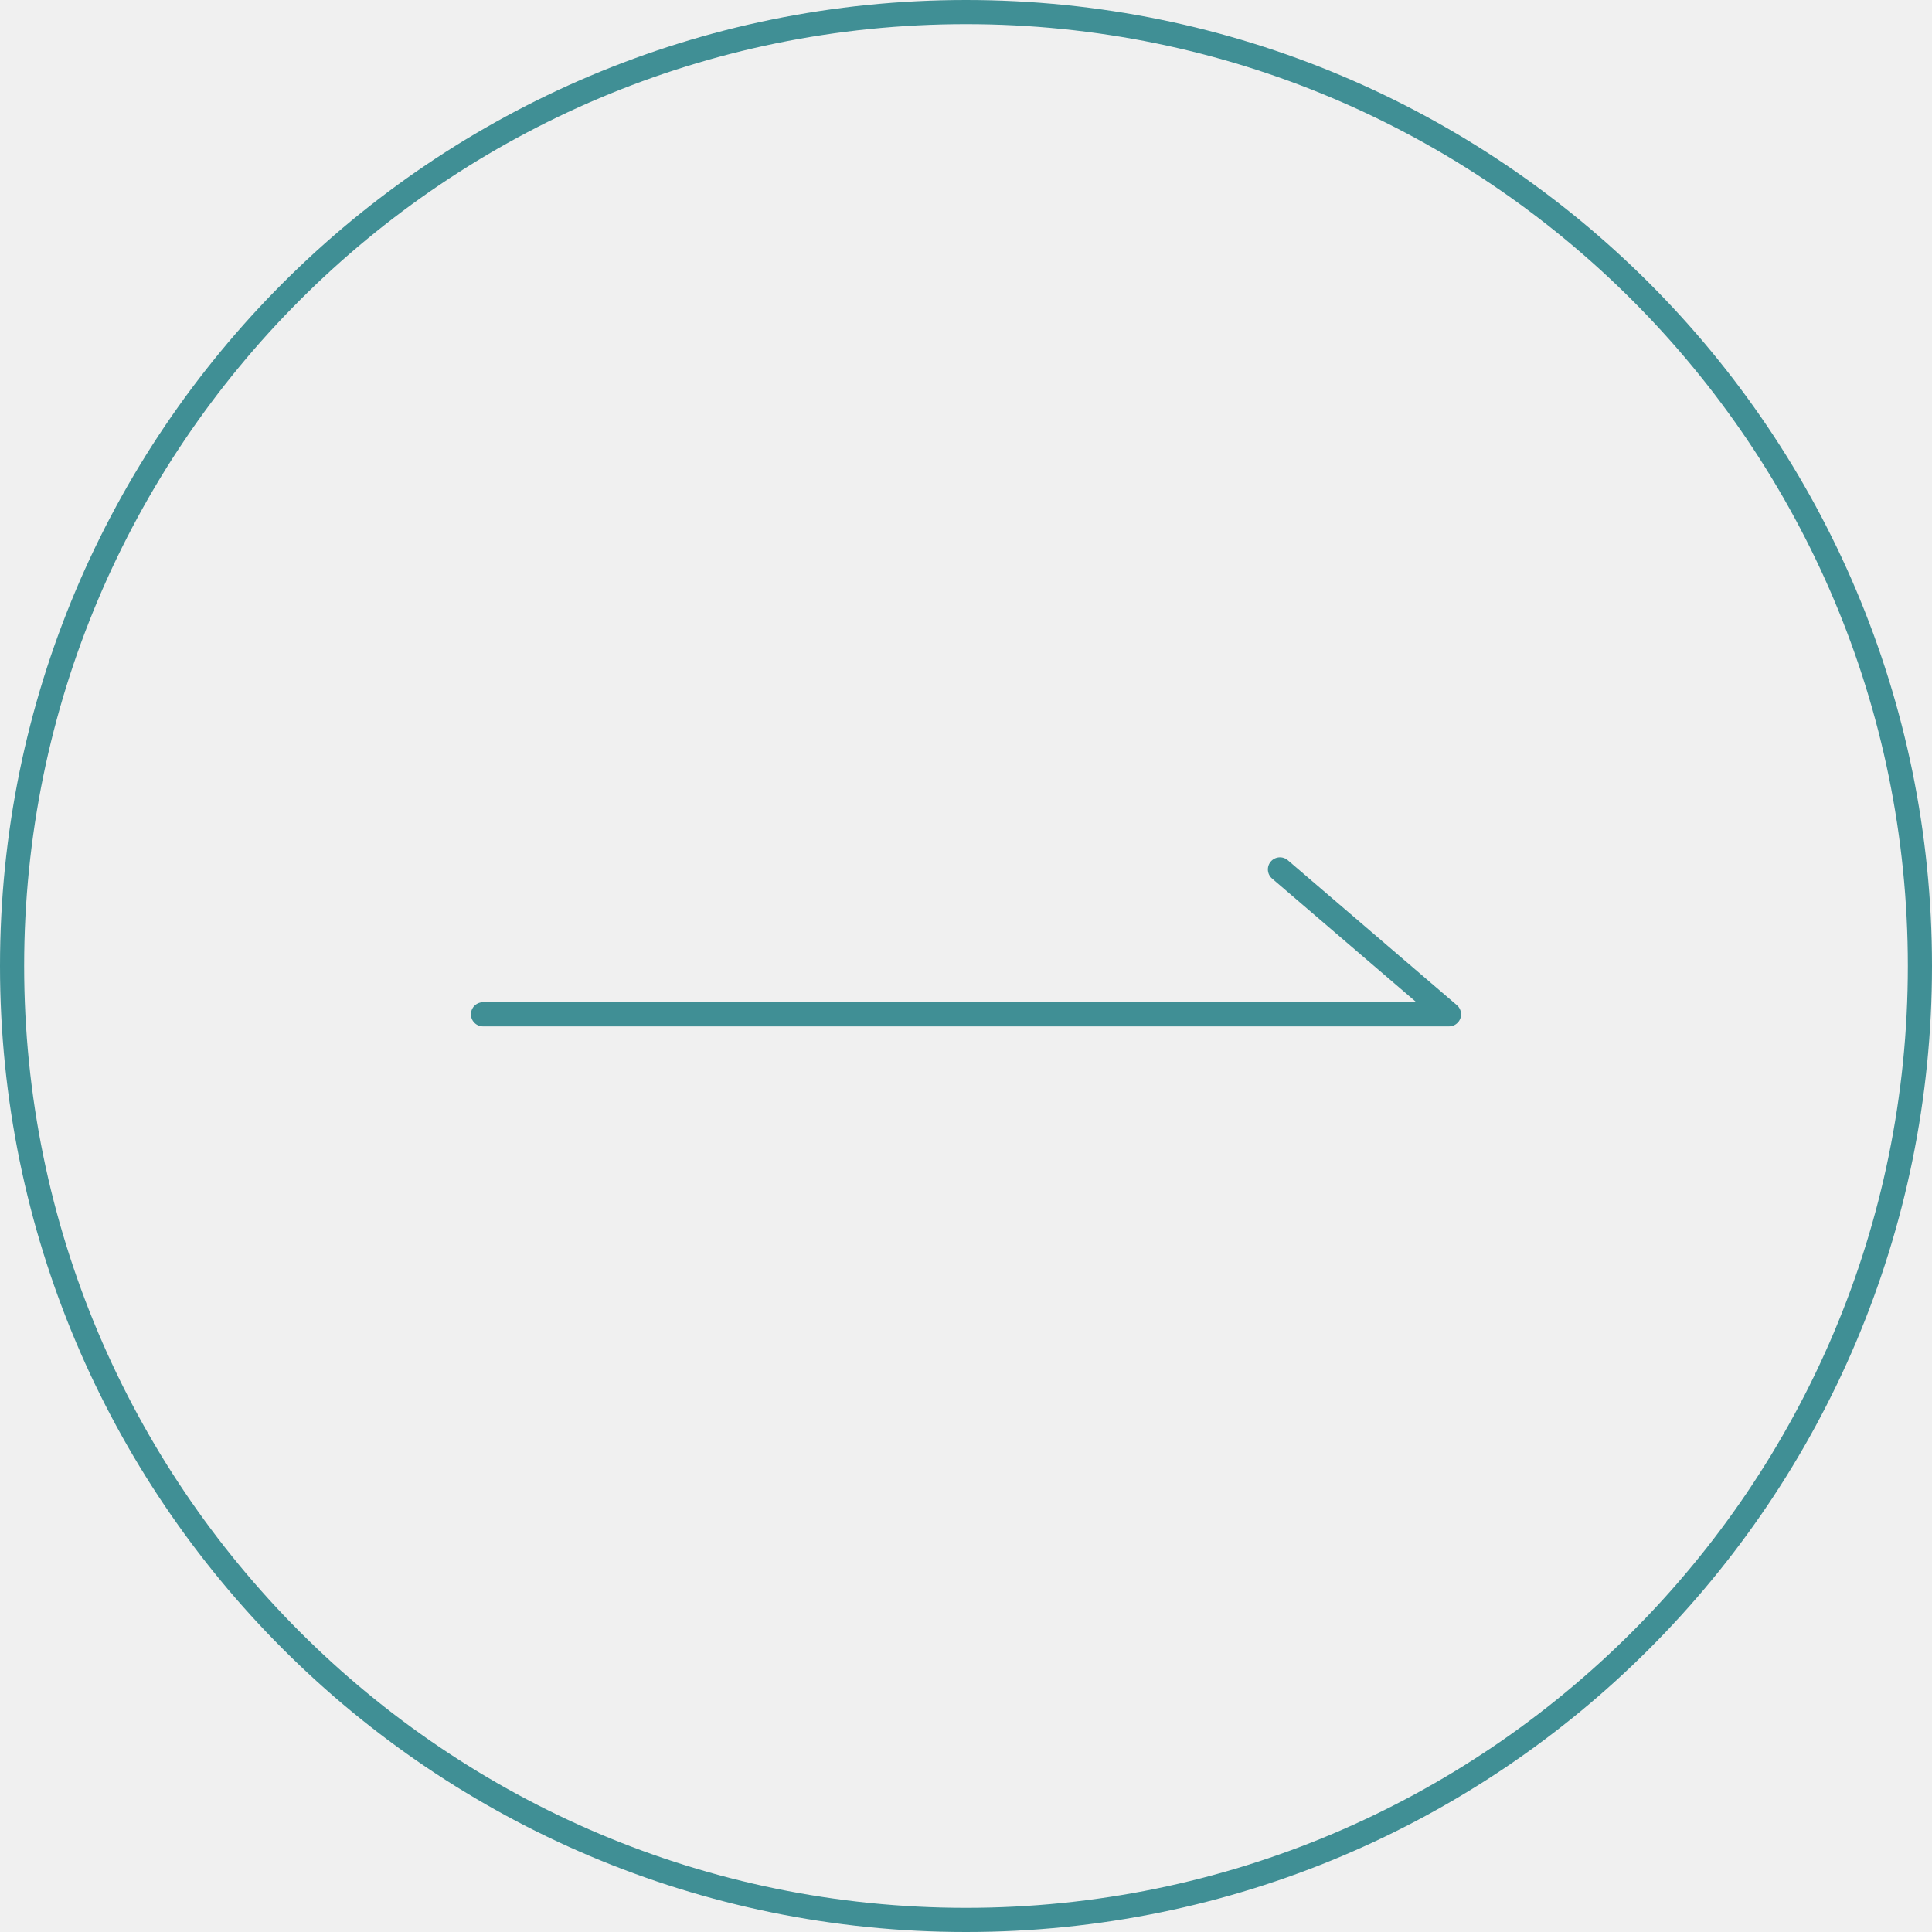
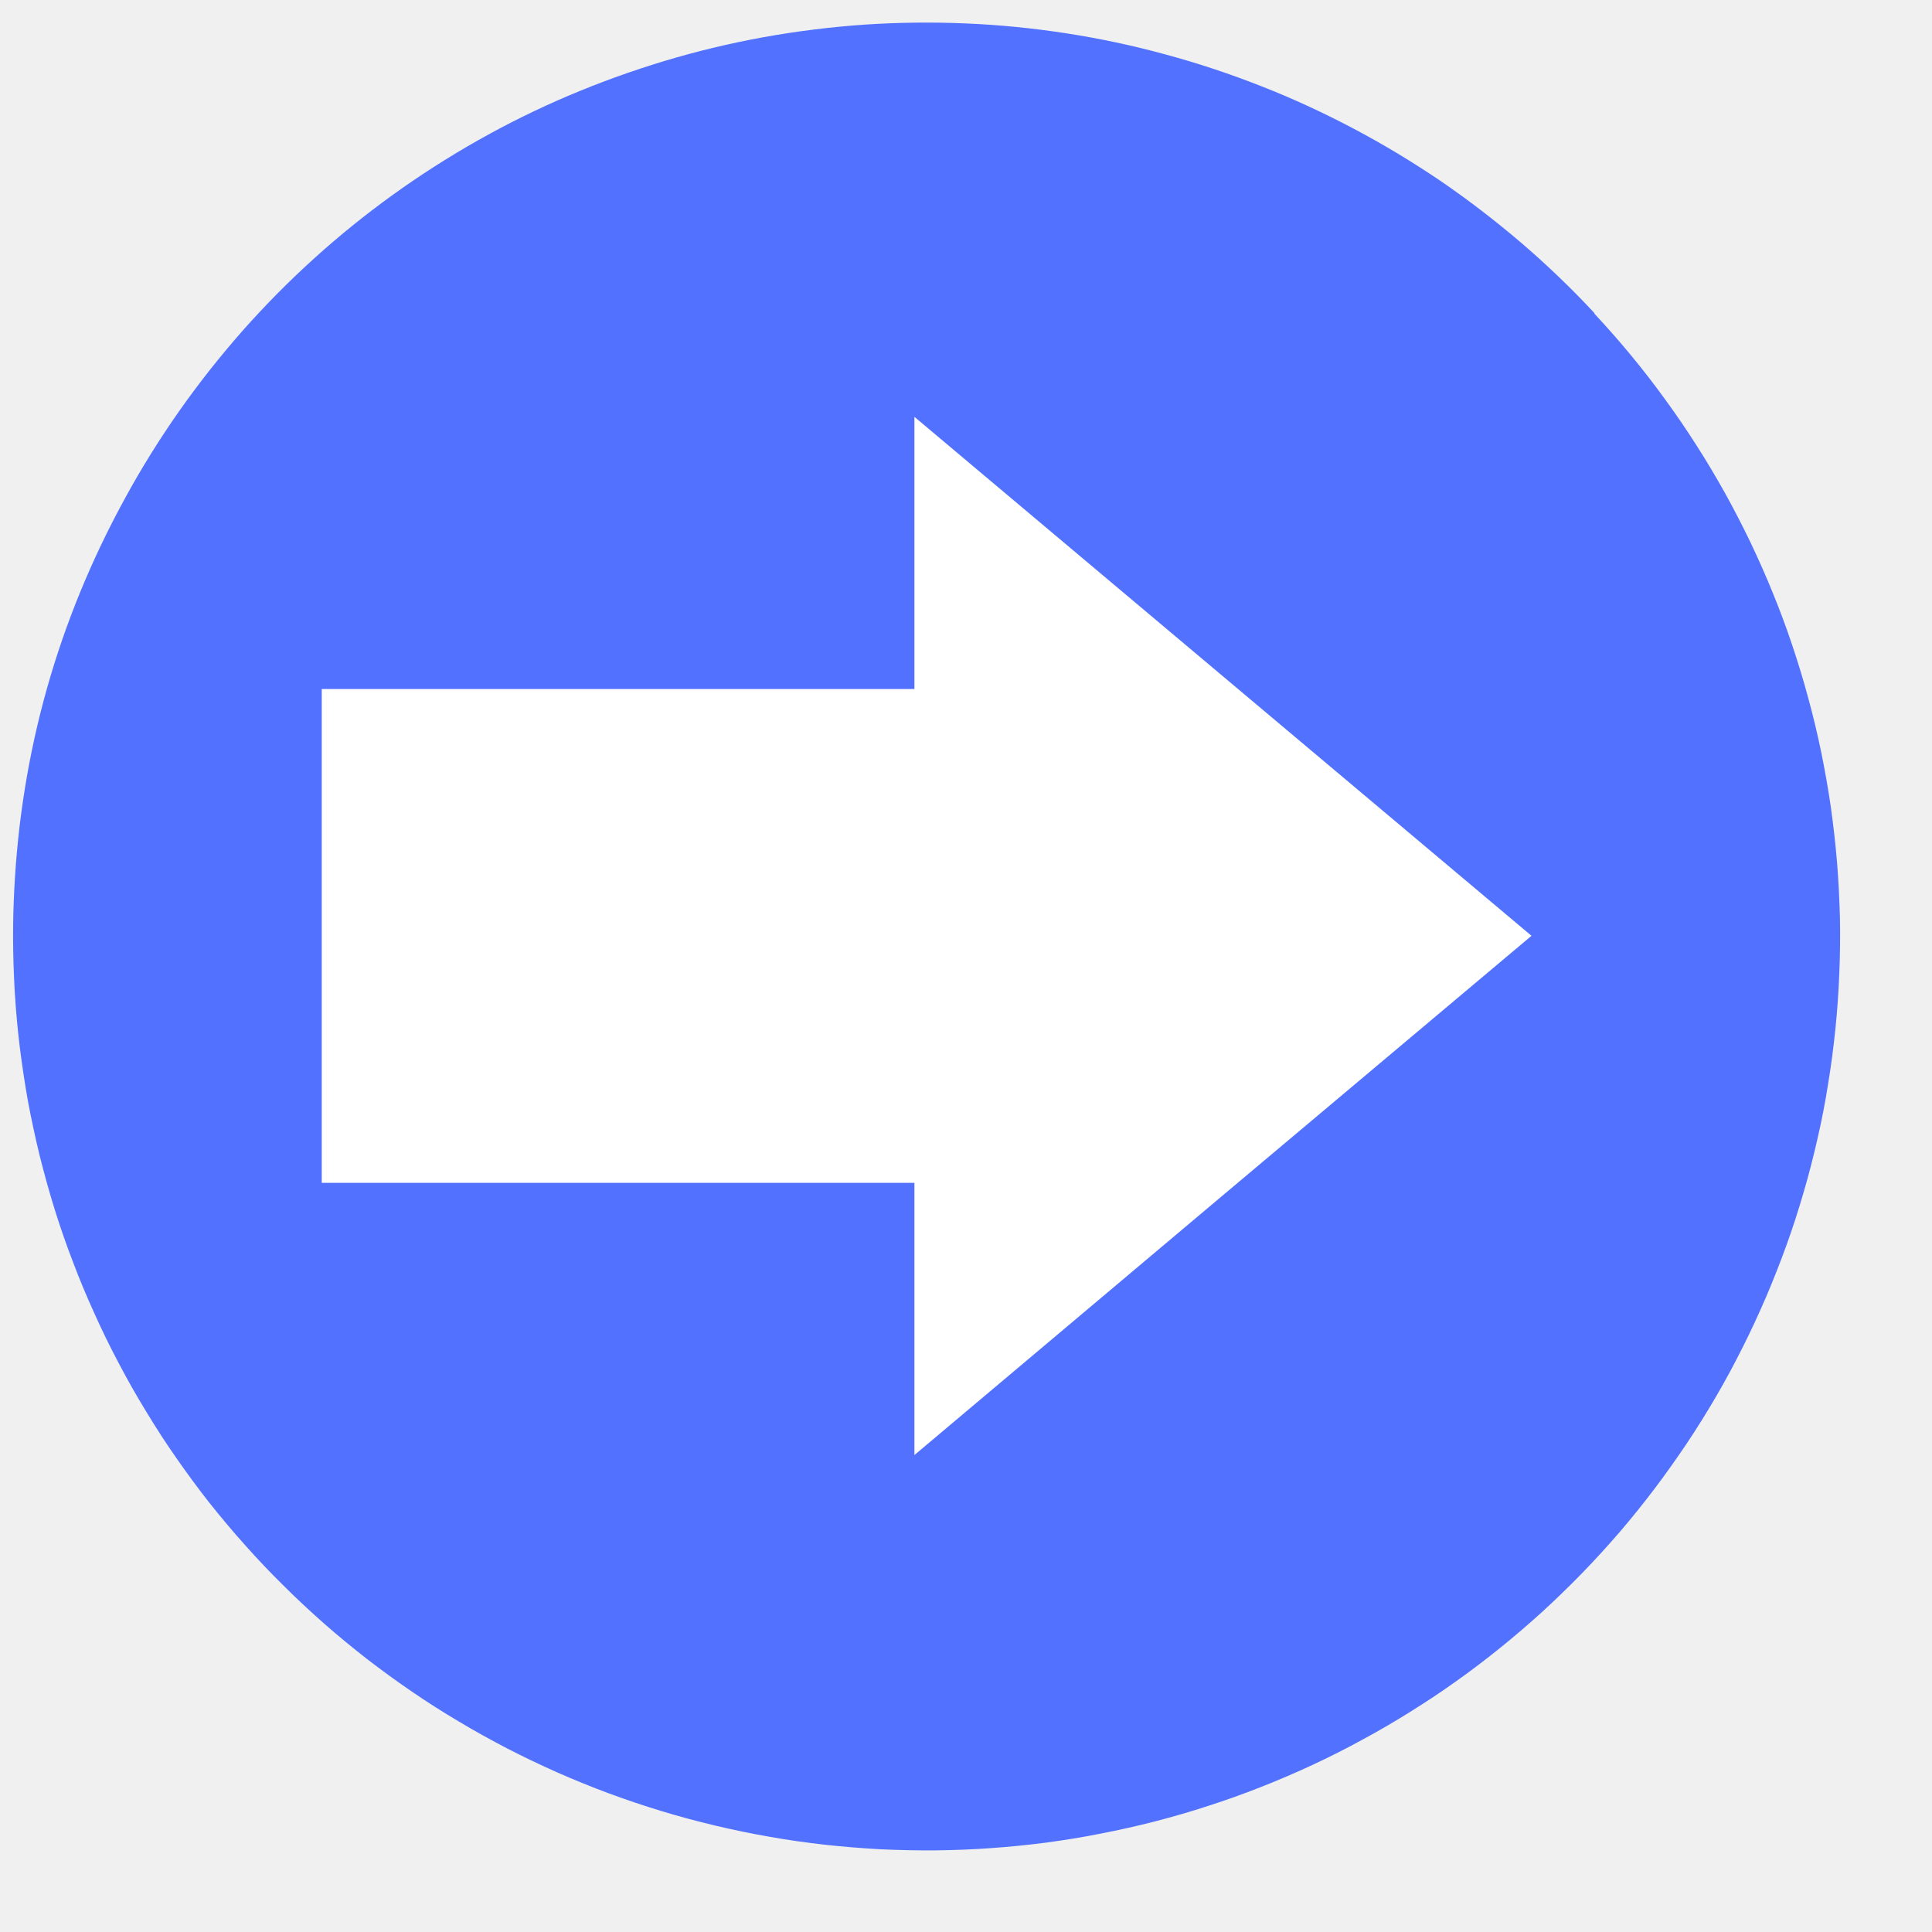
- <svg xmlns="http://www.w3.org/2000/svg" width="80" height="80" fill="none">
-   <circle cx="40" cy="40" r="39.5" stroke="#408F95" />
-   <path d="M20 42h40l-7-6" stroke="#408F95" stroke-linecap="round" stroke-linejoin="round" />
+ <svg xmlns="http://www.w3.org/2000/svg" width="80" zoomAndPan="magnify" viewBox="0 0 60 60" height="80" preserveAspectRatio="xMidYMid meet" version="1.0">
+   <defs>
+     <clipPath id="80f86e02b8">
+       <path d="M 0.383 0 L 58 0 L 58 58 L 0.383 58 Z M 0.383 0 " clip-rule="nonzero" />
+     </clipPath>
+   </defs>
+   <path fill="#ffffff" d="M 54.559 28.266 C 54.559 29.074 54.52 29.883 54.441 30.688 C 54.359 31.492 54.242 32.293 54.086 33.086 C 53.926 33.879 53.73 34.664 53.496 35.438 C 53.262 36.211 52.988 36.973 52.68 37.719 C 52.367 38.469 52.023 39.199 51.641 39.914 C 51.262 40.625 50.844 41.32 50.395 41.992 C 49.945 42.664 49.465 43.312 48.949 43.941 C 48.438 44.566 47.895 45.164 47.32 45.738 C 46.75 46.309 46.152 46.852 45.523 47.363 C 44.898 47.879 44.25 48.359 43.578 48.809 C 42.906 49.258 42.211 49.676 41.496 50.055 C 40.785 50.438 40.055 50.781 39.305 51.094 C 38.559 51.402 37.797 51.676 37.023 51.91 C 36.25 52.145 35.465 52.34 34.672 52.5 C 33.875 52.656 33.078 52.773 32.273 52.855 C 31.465 52.934 30.66 52.973 29.852 52.973 C 29.039 52.973 28.234 52.934 27.43 52.855 C 26.621 52.773 25.824 52.656 25.031 52.5 C 24.234 52.34 23.453 52.145 22.676 51.91 C 21.902 51.676 21.141 51.402 20.395 51.094 C 19.648 50.781 18.918 50.438 18.203 50.055 C 17.488 49.676 16.797 49.258 16.121 48.809 C 15.449 48.359 14.801 47.879 14.176 47.363 C 13.551 46.852 12.949 46.309 12.379 45.738 C 11.805 45.164 11.262 44.566 10.75 43.941 C 10.238 43.312 9.754 42.664 9.305 41.992 C 8.855 41.32 8.441 40.625 8.059 39.914 C 7.676 39.199 7.332 38.469 7.023 37.719 C 6.711 36.973 6.441 36.211 6.207 35.438 C 5.969 34.664 5.773 33.879 5.617 33.086 C 5.457 32.293 5.34 31.492 5.262 30.688 C 5.18 29.883 5.141 29.074 5.141 28.266 C 5.141 27.457 5.18 26.648 5.262 25.844 C 5.34 25.039 5.457 24.238 5.617 23.445 C 5.773 22.652 5.969 21.867 6.207 21.094 C 6.441 20.316 6.711 19.559 7.023 18.809 C 7.332 18.062 7.676 17.332 8.059 16.617 C 8.441 15.902 8.855 15.211 9.305 14.539 C 9.754 13.863 10.238 13.215 10.75 12.59 C 11.262 11.965 11.805 11.367 12.379 10.793 C 12.949 10.223 13.551 9.68 14.176 9.164 C 14.801 8.652 15.449 8.168 16.121 7.719 C 16.797 7.27 17.488 6.855 18.203 6.473 C 18.918 6.094 19.648 5.746 20.395 5.438 C 21.141 5.129 21.902 4.855 22.676 4.621 C 23.453 4.387 24.234 4.188 25.031 4.031 C 25.824 3.871 26.621 3.754 27.43 3.676 C 28.234 3.598 29.039 3.555 29.852 3.555 C 30.66 3.555 31.465 3.598 32.273 3.676 C 33.078 3.754 33.875 3.871 34.672 4.031 C 35.465 4.188 36.25 4.387 37.023 4.621 C 37.797 4.855 38.559 5.129 39.305 5.438 C 40.055 5.746 40.785 6.094 41.496 6.473 C 42.211 6.855 42.906 7.27 43.578 7.719 C 44.25 8.168 44.898 8.652 45.523 9.164 C 46.152 9.68 46.75 10.223 47.32 10.793 C 47.895 11.367 48.438 11.965 48.949 12.59 C 49.465 13.215 49.945 13.863 50.395 14.539 C 50.844 15.211 51.262 15.902 51.641 16.617 C 52.023 17.332 52.367 18.062 52.68 18.809 C 52.988 19.559 53.262 20.316 53.496 21.094 C 53.73 21.867 53.926 22.652 54.086 23.445 C 54.242 24.238 54.359 25.039 54.441 25.844 C 54.52 26.648 54.559 27.457 54.559 28.266 Z M 54.559 28.266 " fill-opacity="1" fill-rule="nonzero" />
+   <g clip-path="url(#80f86e02b8)">
+     <path fill="#5271ff" d="M 49.516 9.723 C 48.801 8.953 48.043 8.227 47.246 7.543 C 46.445 6.859 45.613 6.219 44.746 5.625 C 43.875 5.035 42.977 4.492 42.047 4 C 41.117 3.508 40.164 3.066 39.188 2.684 C 38.207 2.297 37.211 1.965 36.195 1.691 C 35.184 1.414 34.156 1.195 33.117 1.035 C 32.078 0.875 31.031 0.77 29.98 0.727 C 28.93 0.684 27.879 0.695 26.832 0.766 C 25.781 0.84 24.742 0.969 23.707 1.156 C 22.672 1.344 21.648 1.59 20.645 1.891 C 19.637 2.195 18.648 2.551 17.68 2.961 C 16.711 3.371 15.77 3.836 14.855 4.352 C 13.938 4.871 13.055 5.434 12.199 6.051 C 11.348 6.664 10.531 7.324 9.75 8.031 C 8.973 8.734 8.234 9.48 7.535 10.27 C 6.84 11.059 6.188 11.883 5.582 12.742 C 4.961 13.625 4.391 14.539 3.875 15.488 C 1.797 19.285 0.652 23.348 0.441 27.672 C 0.418 28.133 0.406 28.594 0.406 29.062 C 0.406 29.641 0.426 30.215 0.457 30.789 C 0.492 31.363 0.543 31.938 0.613 32.508 C 0.684 33.078 0.77 33.648 0.871 34.215 C 0.977 34.777 1.098 35.34 1.234 35.898 C 1.375 36.457 1.527 37.012 1.699 37.562 C 1.871 38.113 2.059 38.656 2.266 39.191 C 2.469 39.73 2.691 40.262 2.93 40.785 C 3.164 41.309 3.418 41.828 3.688 42.336 C 3.953 42.844 4.238 43.344 4.539 43.836 C 4.836 44.328 5.148 44.812 5.48 45.285 C 5.809 45.758 6.148 46.219 6.504 46.672 C 6.863 47.121 7.23 47.562 7.617 47.992 C 8 48.422 8.395 48.84 8.805 49.242 C 9.211 49.648 9.633 50.039 10.066 50.422 C 10.496 50.801 10.941 51.164 11.395 51.52 C 11.852 51.871 12.316 52.211 12.793 52.535 C 13.266 52.859 13.75 53.168 14.246 53.461 C 14.742 53.758 15.242 54.035 15.754 54.301 C 16.266 54.566 16.785 54.812 17.312 55.047 C 17.836 55.277 18.371 55.496 18.91 55.695 C 19.449 55.895 19.996 56.078 20.547 56.246 C 21.098 56.414 21.652 56.562 22.211 56.695 C 22.77 56.828 23.336 56.945 23.902 57.043 C 24.469 57.145 25.039 57.223 25.609 57.289 C 26.18 57.352 26.754 57.398 27.328 57.43 C 27.902 57.457 28.48 57.469 29.055 57.465 C 29.629 57.457 30.203 57.438 30.777 57.395 C 31.352 57.355 31.926 57.297 32.496 57.223 C 33.066 57.145 33.633 57.055 34.199 56.941 C 34.762 56.832 35.324 56.707 35.883 56.562 C 36.438 56.418 36.992 56.258 37.539 56.078 C 38.086 55.902 38.629 55.707 39.164 55.496 C 39.699 55.285 40.227 55.059 40.75 54.816 C 41.27 54.574 41.785 54.316 42.289 54.039 C 42.797 53.766 43.293 53.477 43.781 53.172 C 44.27 52.867 44.75 52.551 45.219 52.215 C 45.688 51.883 46.145 51.535 46.594 51.172 C 47.039 50.812 47.477 50.438 47.902 50.051 C 48.328 49.66 48.738 49.262 49.141 48.848 C 49.543 48.434 49.93 48.008 50.305 47.574 C 50.68 47.137 51.039 46.688 51.387 46.23 C 51.734 45.77 52.066 45.301 52.387 44.824 C 52.707 44.344 53.012 43.855 53.301 43.359 C 53.59 42.863 53.863 42.355 54.121 41.84 C 54.379 41.328 54.621 40.805 54.848 40.277 C 55.074 39.746 55.285 39.211 55.48 38.672 C 55.676 38.129 55.852 37.582 56.012 37.031 C 56.176 36.477 56.316 35.922 56.445 35.359 C 56.574 34.797 56.684 34.234 56.773 33.664 C 56.867 33.098 56.941 32.527 57 31.953 C 57.059 31.383 57.098 30.809 57.121 30.234 C 57.145 29.656 57.152 29.082 57.141 28.508 C 57.125 27.934 57.098 27.359 57.051 26.785 C 57.004 26.211 56.938 25.641 56.859 25.07 C 56.777 24.5 56.676 23.934 56.562 23.371 C 56.445 22.805 56.312 22.246 56.16 21.691 C 56.012 21.137 55.844 20.586 55.66 20.039 C 55.477 19.492 55.277 18.953 55.059 18.422 C 54.844 17.887 54.609 17.363 54.363 16.844 C 54.113 16.324 53.848 15.812 53.57 15.309 C 53.289 14.809 52.996 14.312 52.684 13.828 C 52.375 13.344 52.051 12.867 51.711 12.402 C 51.375 11.938 51.023 11.484 50.656 11.039 C 50.289 10.594 49.91 10.164 49.516 9.742 Z M 37.973 37.125 L 28.398 45.188 L 28.398 36.734 L 9.992 36.734 L 9.992 21.398 L 28.398 21.398 L 28.398 12.945 L 47.562 29.062 Z M 37.973 37.125 " fill-opacity="1" fill-rule="nonzero" />
+   </g>
</svg>
